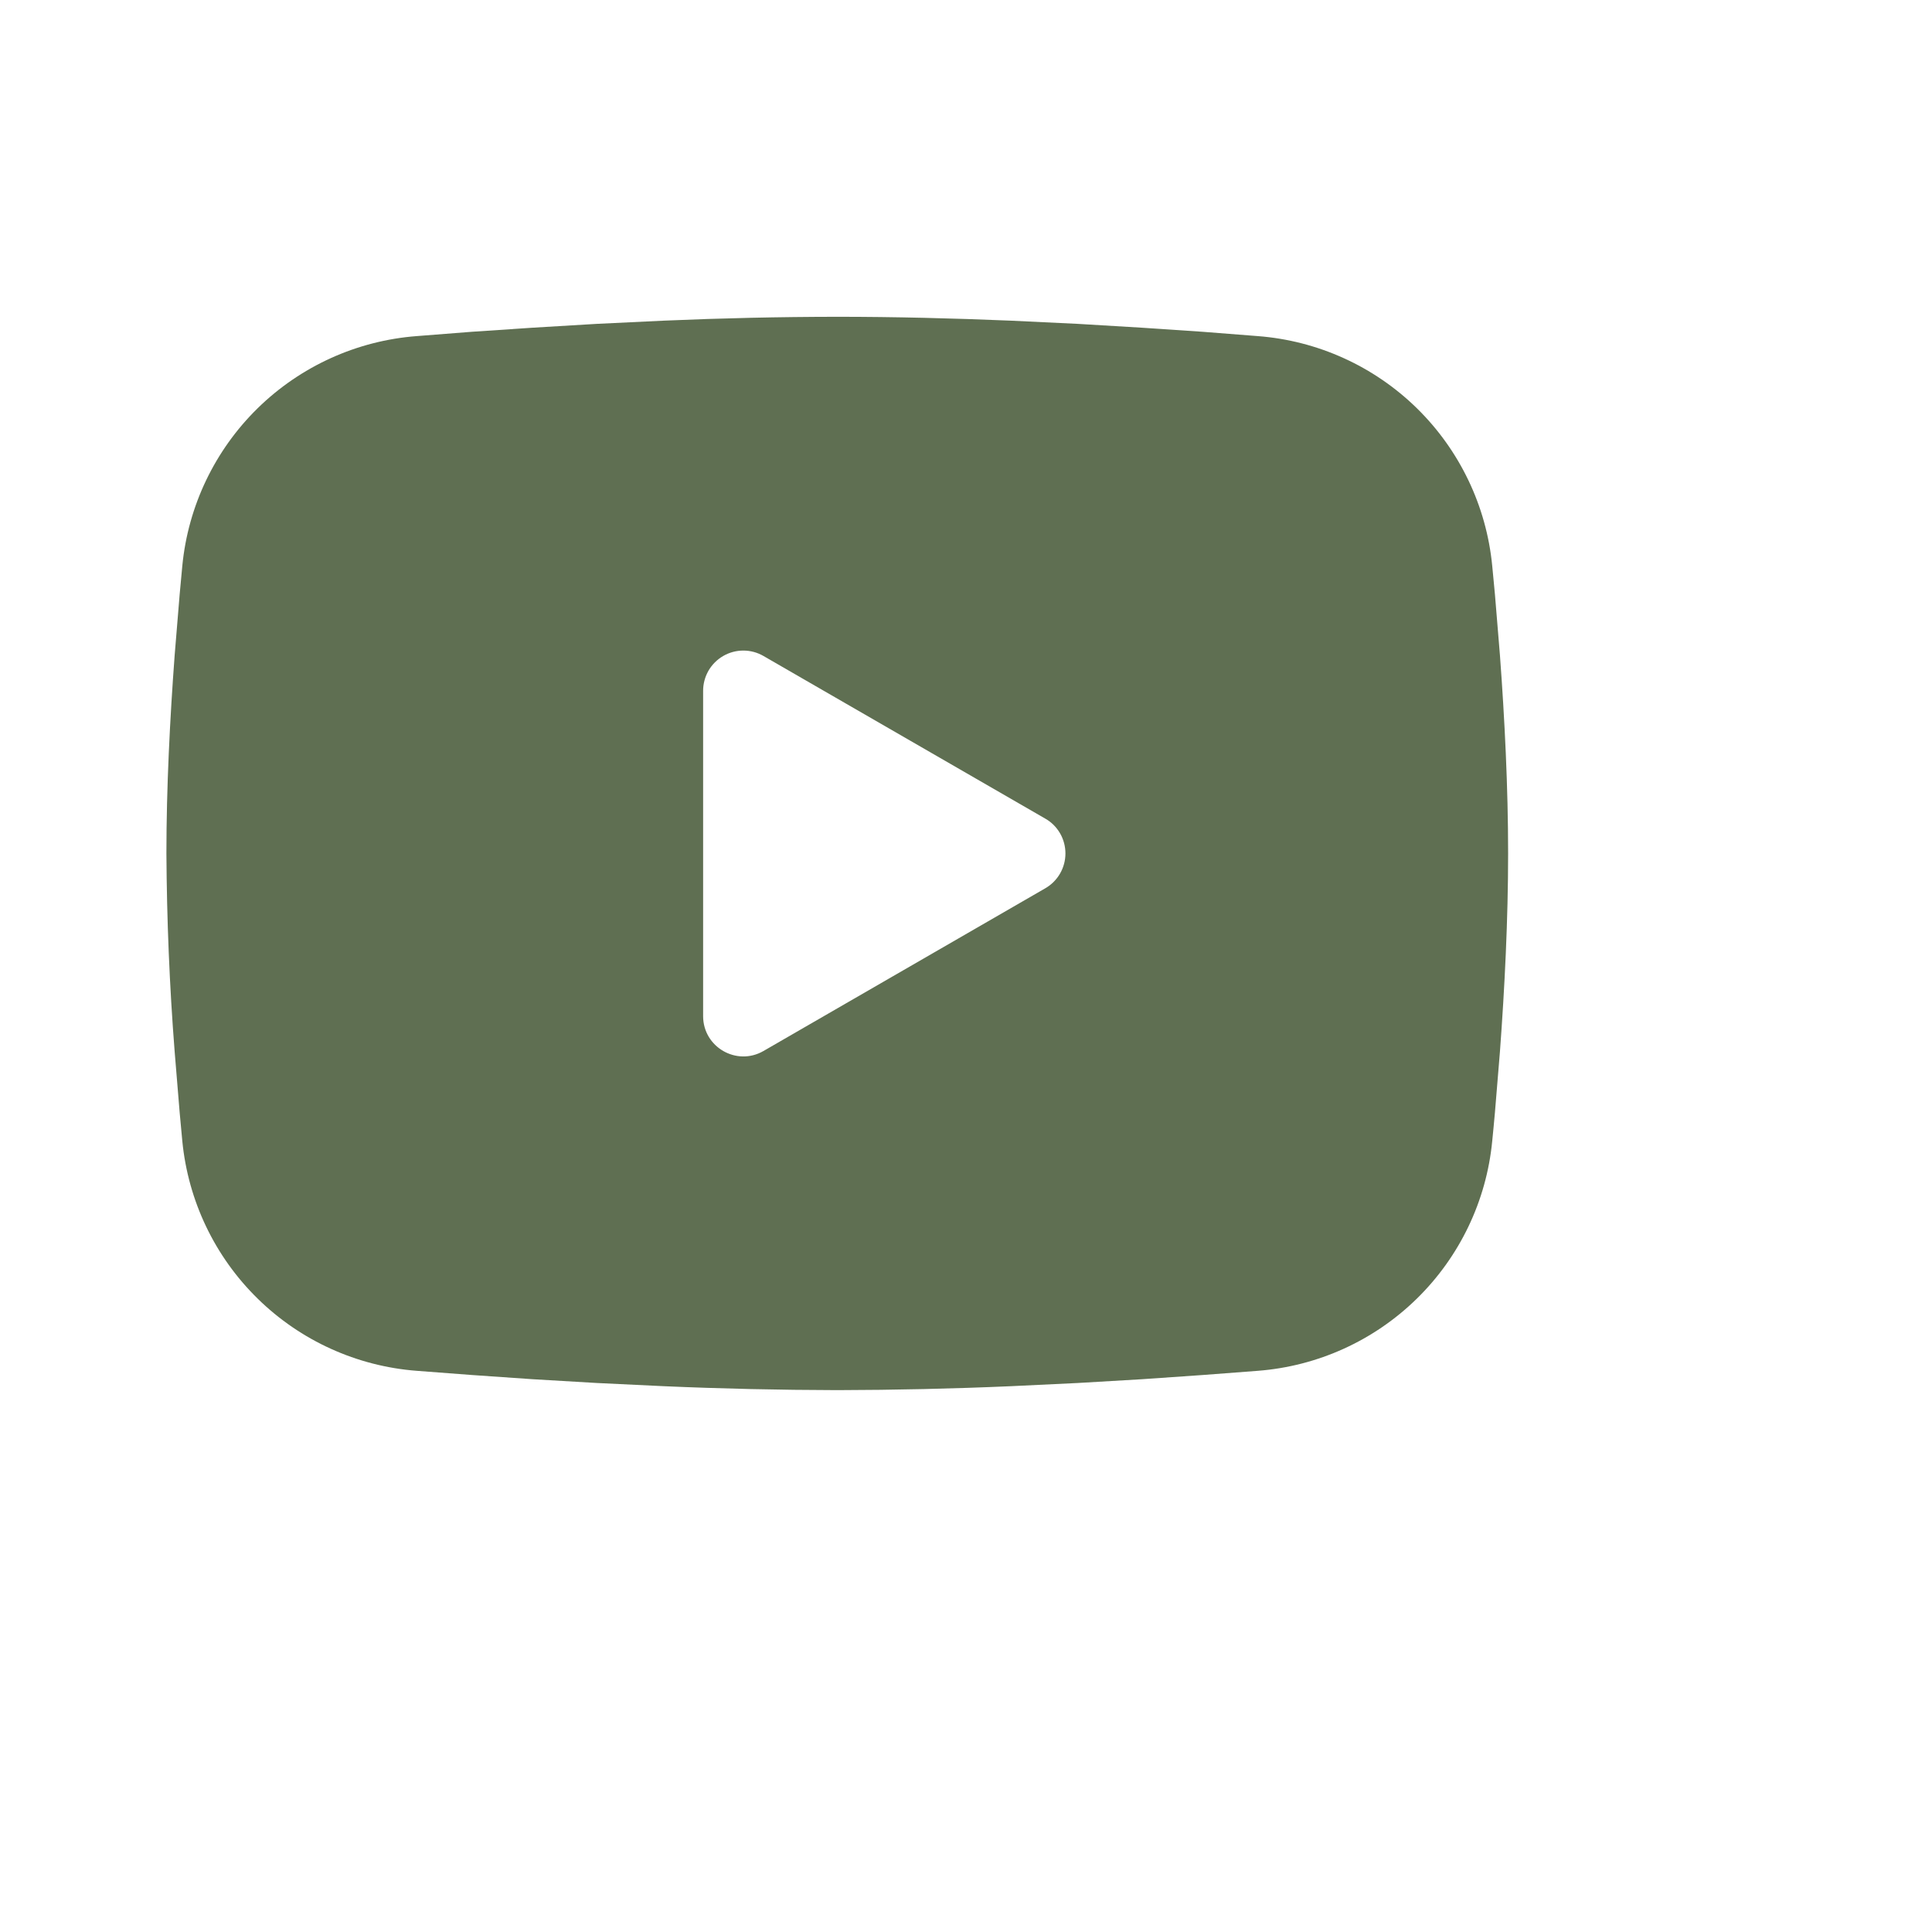
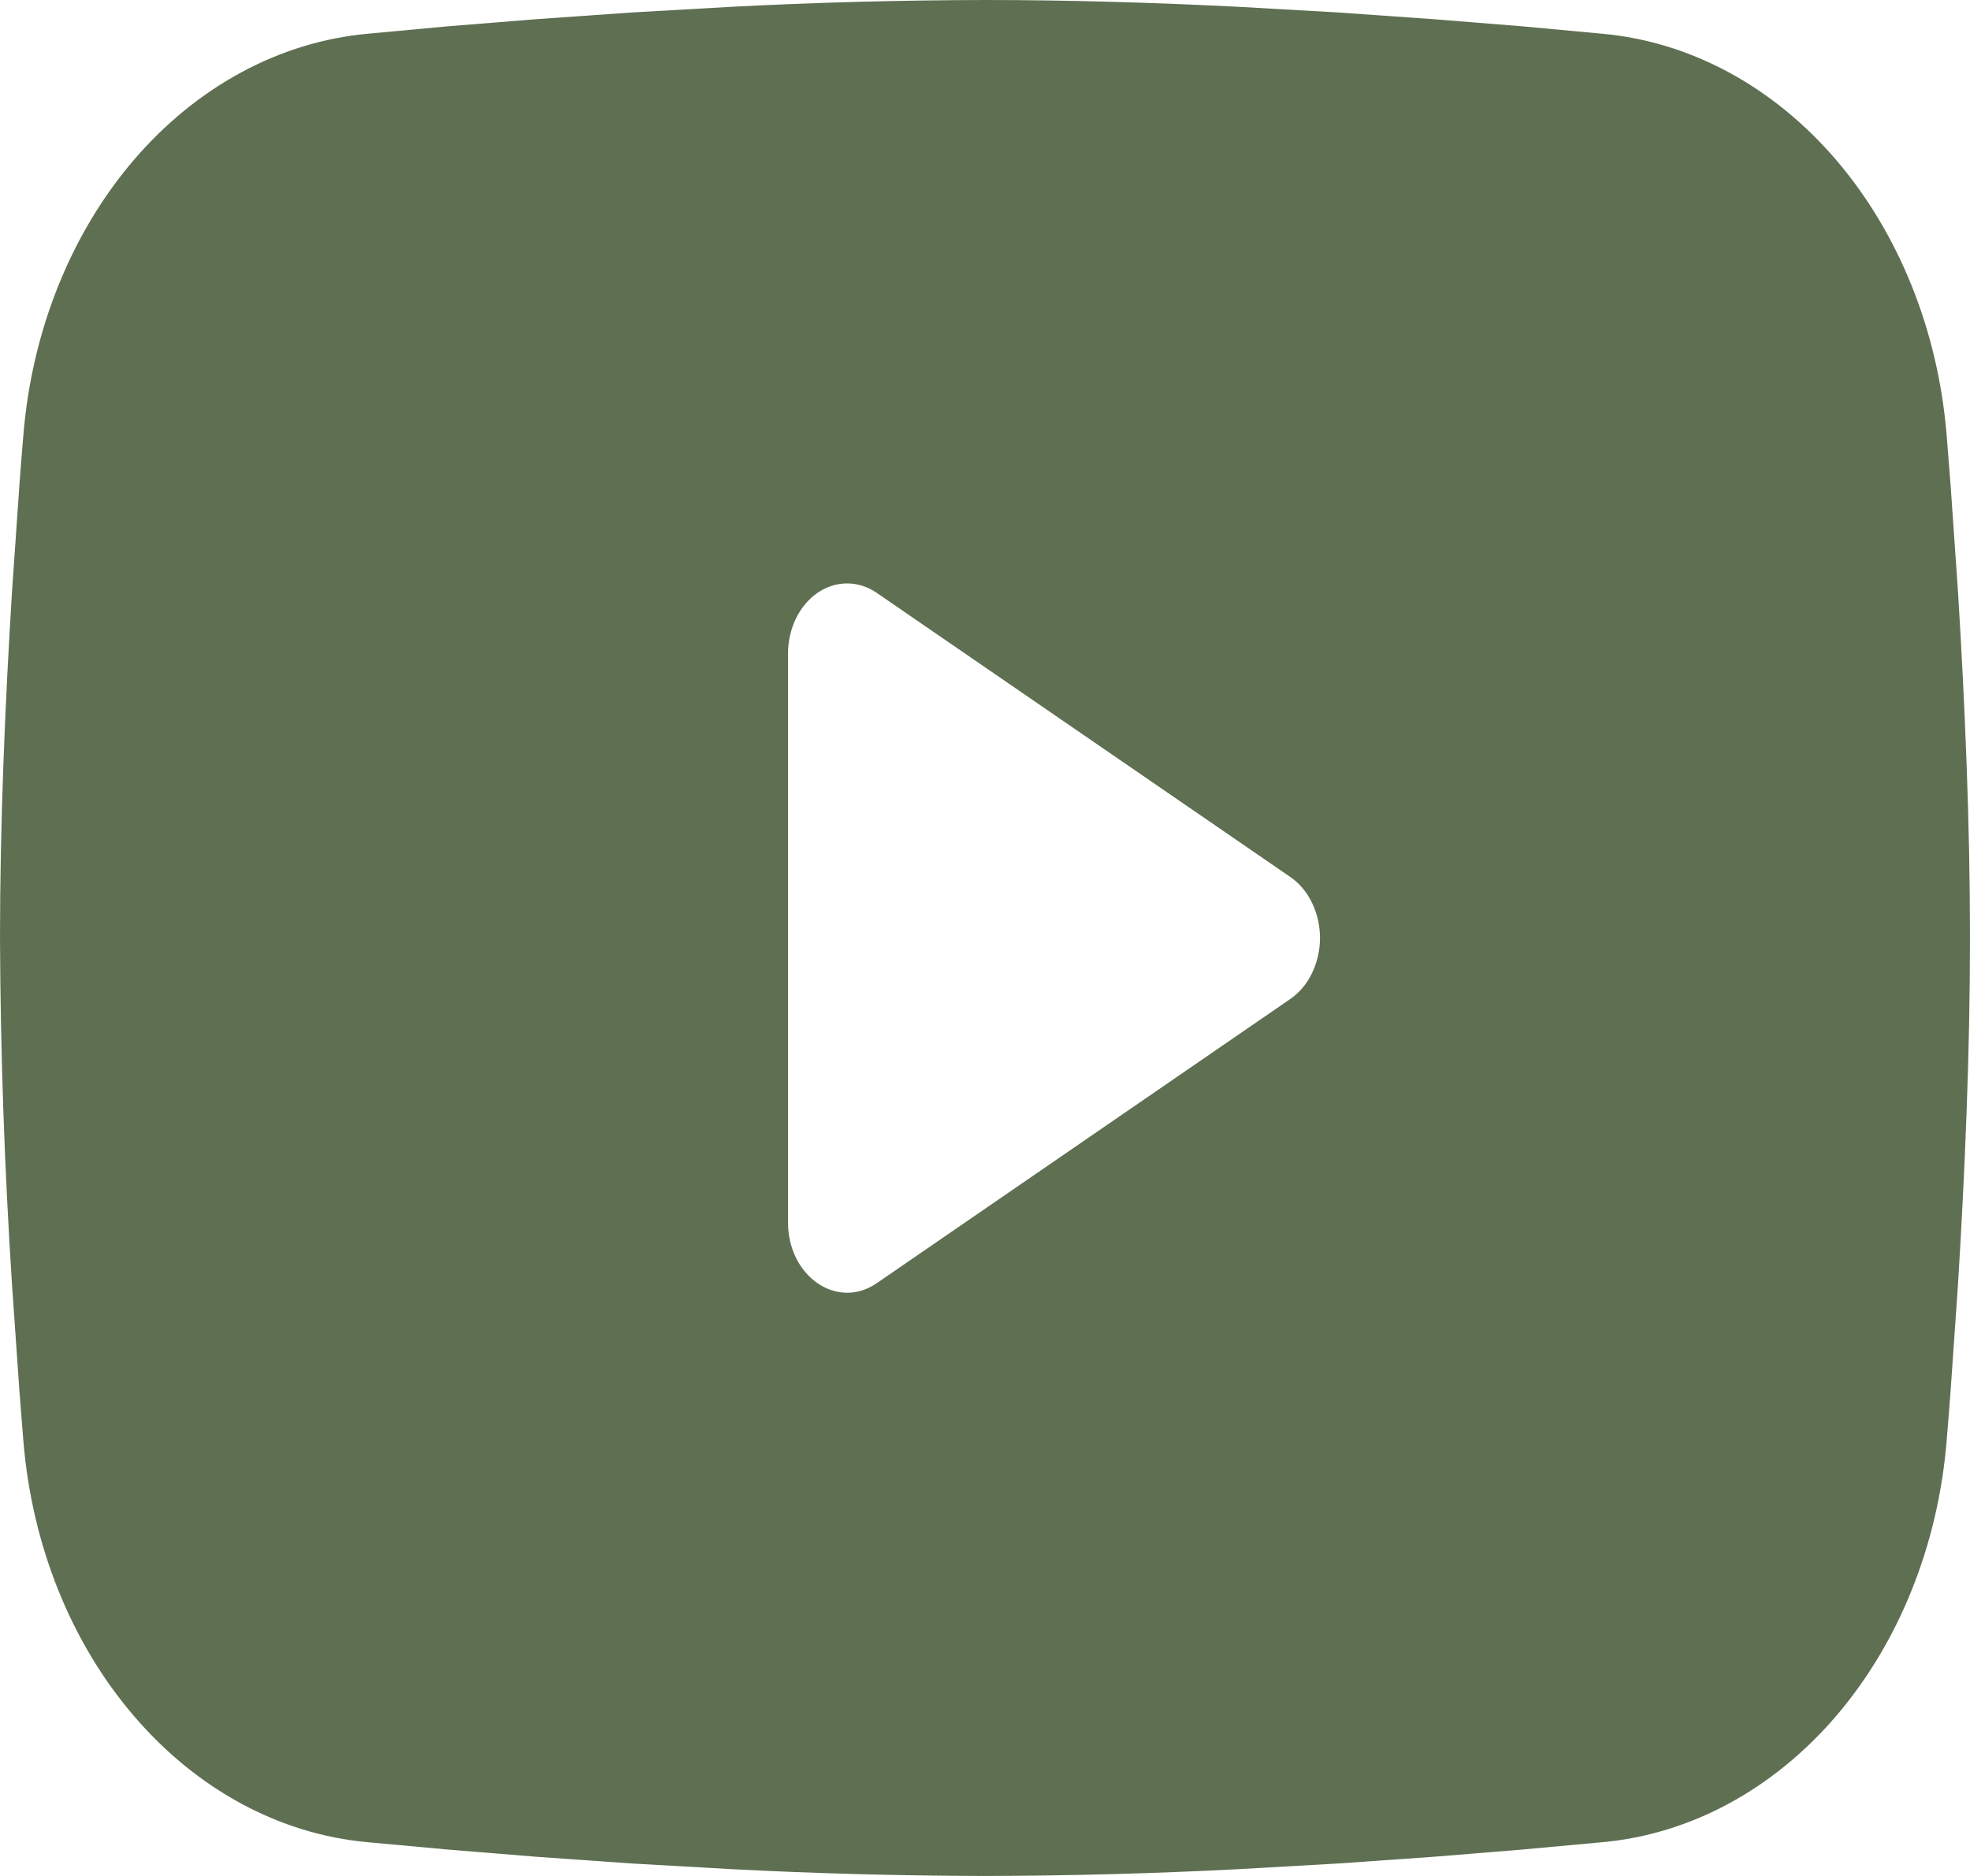
- <svg xmlns="http://www.w3.org/2000/svg" width="30" height="30" viewBox="0 0 30 30" fill="none">
-   <path fill-rule="evenodd" clip-rule="evenodd" d="M13.001 4.919C13.892 4.919 14.805 4.942 15.691 4.979L16.737 5.029L17.738 5.089L18.675 5.152L19.531 5.219C20.461 5.29 21.335 5.687 22.001 6.339C22.666 6.991 23.081 7.857 23.171 8.785L23.213 9.227L23.291 10.175C23.364 11.158 23.418 12.228 23.418 13.252C23.418 14.276 23.364 15.347 23.291 16.329L23.213 17.277C23.199 17.429 23.186 17.576 23.171 17.72C23.081 18.648 22.666 19.514 22 20.166C21.334 20.818 20.46 21.215 19.53 21.286L18.676 21.351L17.739 21.416L16.737 21.475L15.691 21.525C14.795 21.564 13.898 21.584 13.001 21.586C12.104 21.584 11.208 21.564 10.312 21.525L9.266 21.475L8.265 21.416L7.327 21.351L6.471 21.286C5.542 21.215 4.667 20.818 4.002 20.166C3.336 19.514 2.922 18.648 2.831 17.72L2.79 17.277L2.712 16.329C2.632 15.306 2.59 14.279 2.584 13.252C2.584 12.228 2.639 11.158 2.712 10.175L2.79 9.227C2.803 9.075 2.817 8.928 2.831 8.785C2.921 7.857 3.336 6.991 4.001 6.339C4.667 5.687 5.541 5.29 6.47 5.219L7.325 5.152L8.263 5.089L9.265 5.029L10.31 4.979C11.207 4.94 12.104 4.92 13.001 4.919ZM10.918 10.726V15.778C10.918 16.26 11.439 16.56 11.855 16.32L16.23 13.794C16.326 13.739 16.405 13.66 16.46 13.565C16.515 13.47 16.544 13.362 16.544 13.252C16.544 13.142 16.515 13.034 16.46 12.939C16.405 12.844 16.326 12.765 16.23 12.711L11.855 10.186C11.76 10.131 11.652 10.102 11.543 10.102C11.433 10.102 11.325 10.131 11.23 10.186C11.135 10.241 11.056 10.32 11.001 10.415C10.947 10.51 10.918 10.617 10.918 10.727" fill="#5F6F52" />
+ <svg xmlns="http://www.w3.org/2000/svg" width="21" height="20" viewBox="0 0 21 20" fill="none">
+   <path fill-rule="evenodd" clip-rule="evenodd" d="M10.5 0C11.398 0 12.319 0.028 13.211 0.073L14.265 0.133L15.274 0.204L16.219 0.28L17.082 0.36C18.019 0.445 18.901 0.921 19.572 1.704C20.242 2.486 20.66 3.526 20.751 4.639L20.793 5.17L20.872 6.308C20.945 7.486 21 8.771 21 10C21 11.229 20.945 12.514 20.872 13.693L20.793 14.83C20.779 15.012 20.766 15.189 20.751 15.361C20.66 16.474 20.242 17.514 19.571 18.297C18.9 19.079 18.018 19.555 17.081 19.64L16.22 19.719L15.275 19.796L14.265 19.867L13.211 19.927C12.308 19.974 11.404 19.998 10.5 20C9.596 19.998 8.692 19.974 7.789 19.927L6.735 19.867L5.726 19.796L4.781 19.719L3.918 19.64C2.981 19.555 2.1 19.079 1.429 18.296C0.757 17.514 0.34 16.474 0.249 15.361L0.207 14.83L0.128 13.693C0.048 12.464 0.005 11.232 0 10C0 8.771 0.055 7.486 0.128 6.308L0.207 5.17C0.221 4.987 0.234 4.811 0.249 4.639C0.34 3.526 0.757 2.487 1.428 1.704C2.099 0.922 2.98 0.446 3.917 0.36L4.779 0.28L5.724 0.204L6.734 0.133L7.788 0.073C8.691 0.026 9.596 0.002 10.5 0ZM8.4 6.969V13.031C8.4 13.609 8.925 13.969 9.345 13.681L13.755 10.65C13.851 10.584 13.931 10.489 13.986 10.375C14.041 10.261 14.071 10.132 14.071 10C14.071 9.868 14.041 9.739 13.986 9.625C13.931 9.51 13.851 9.416 13.755 9.35L9.345 6.32C9.249 6.254 9.141 6.22 9.03 6.22C8.919 6.22 8.811 6.254 8.715 6.32C8.619 6.386 8.54 6.481 8.484 6.595C8.429 6.709 8.4 6.838 8.4 6.97" fill="#5F6F52" />
</svg>
